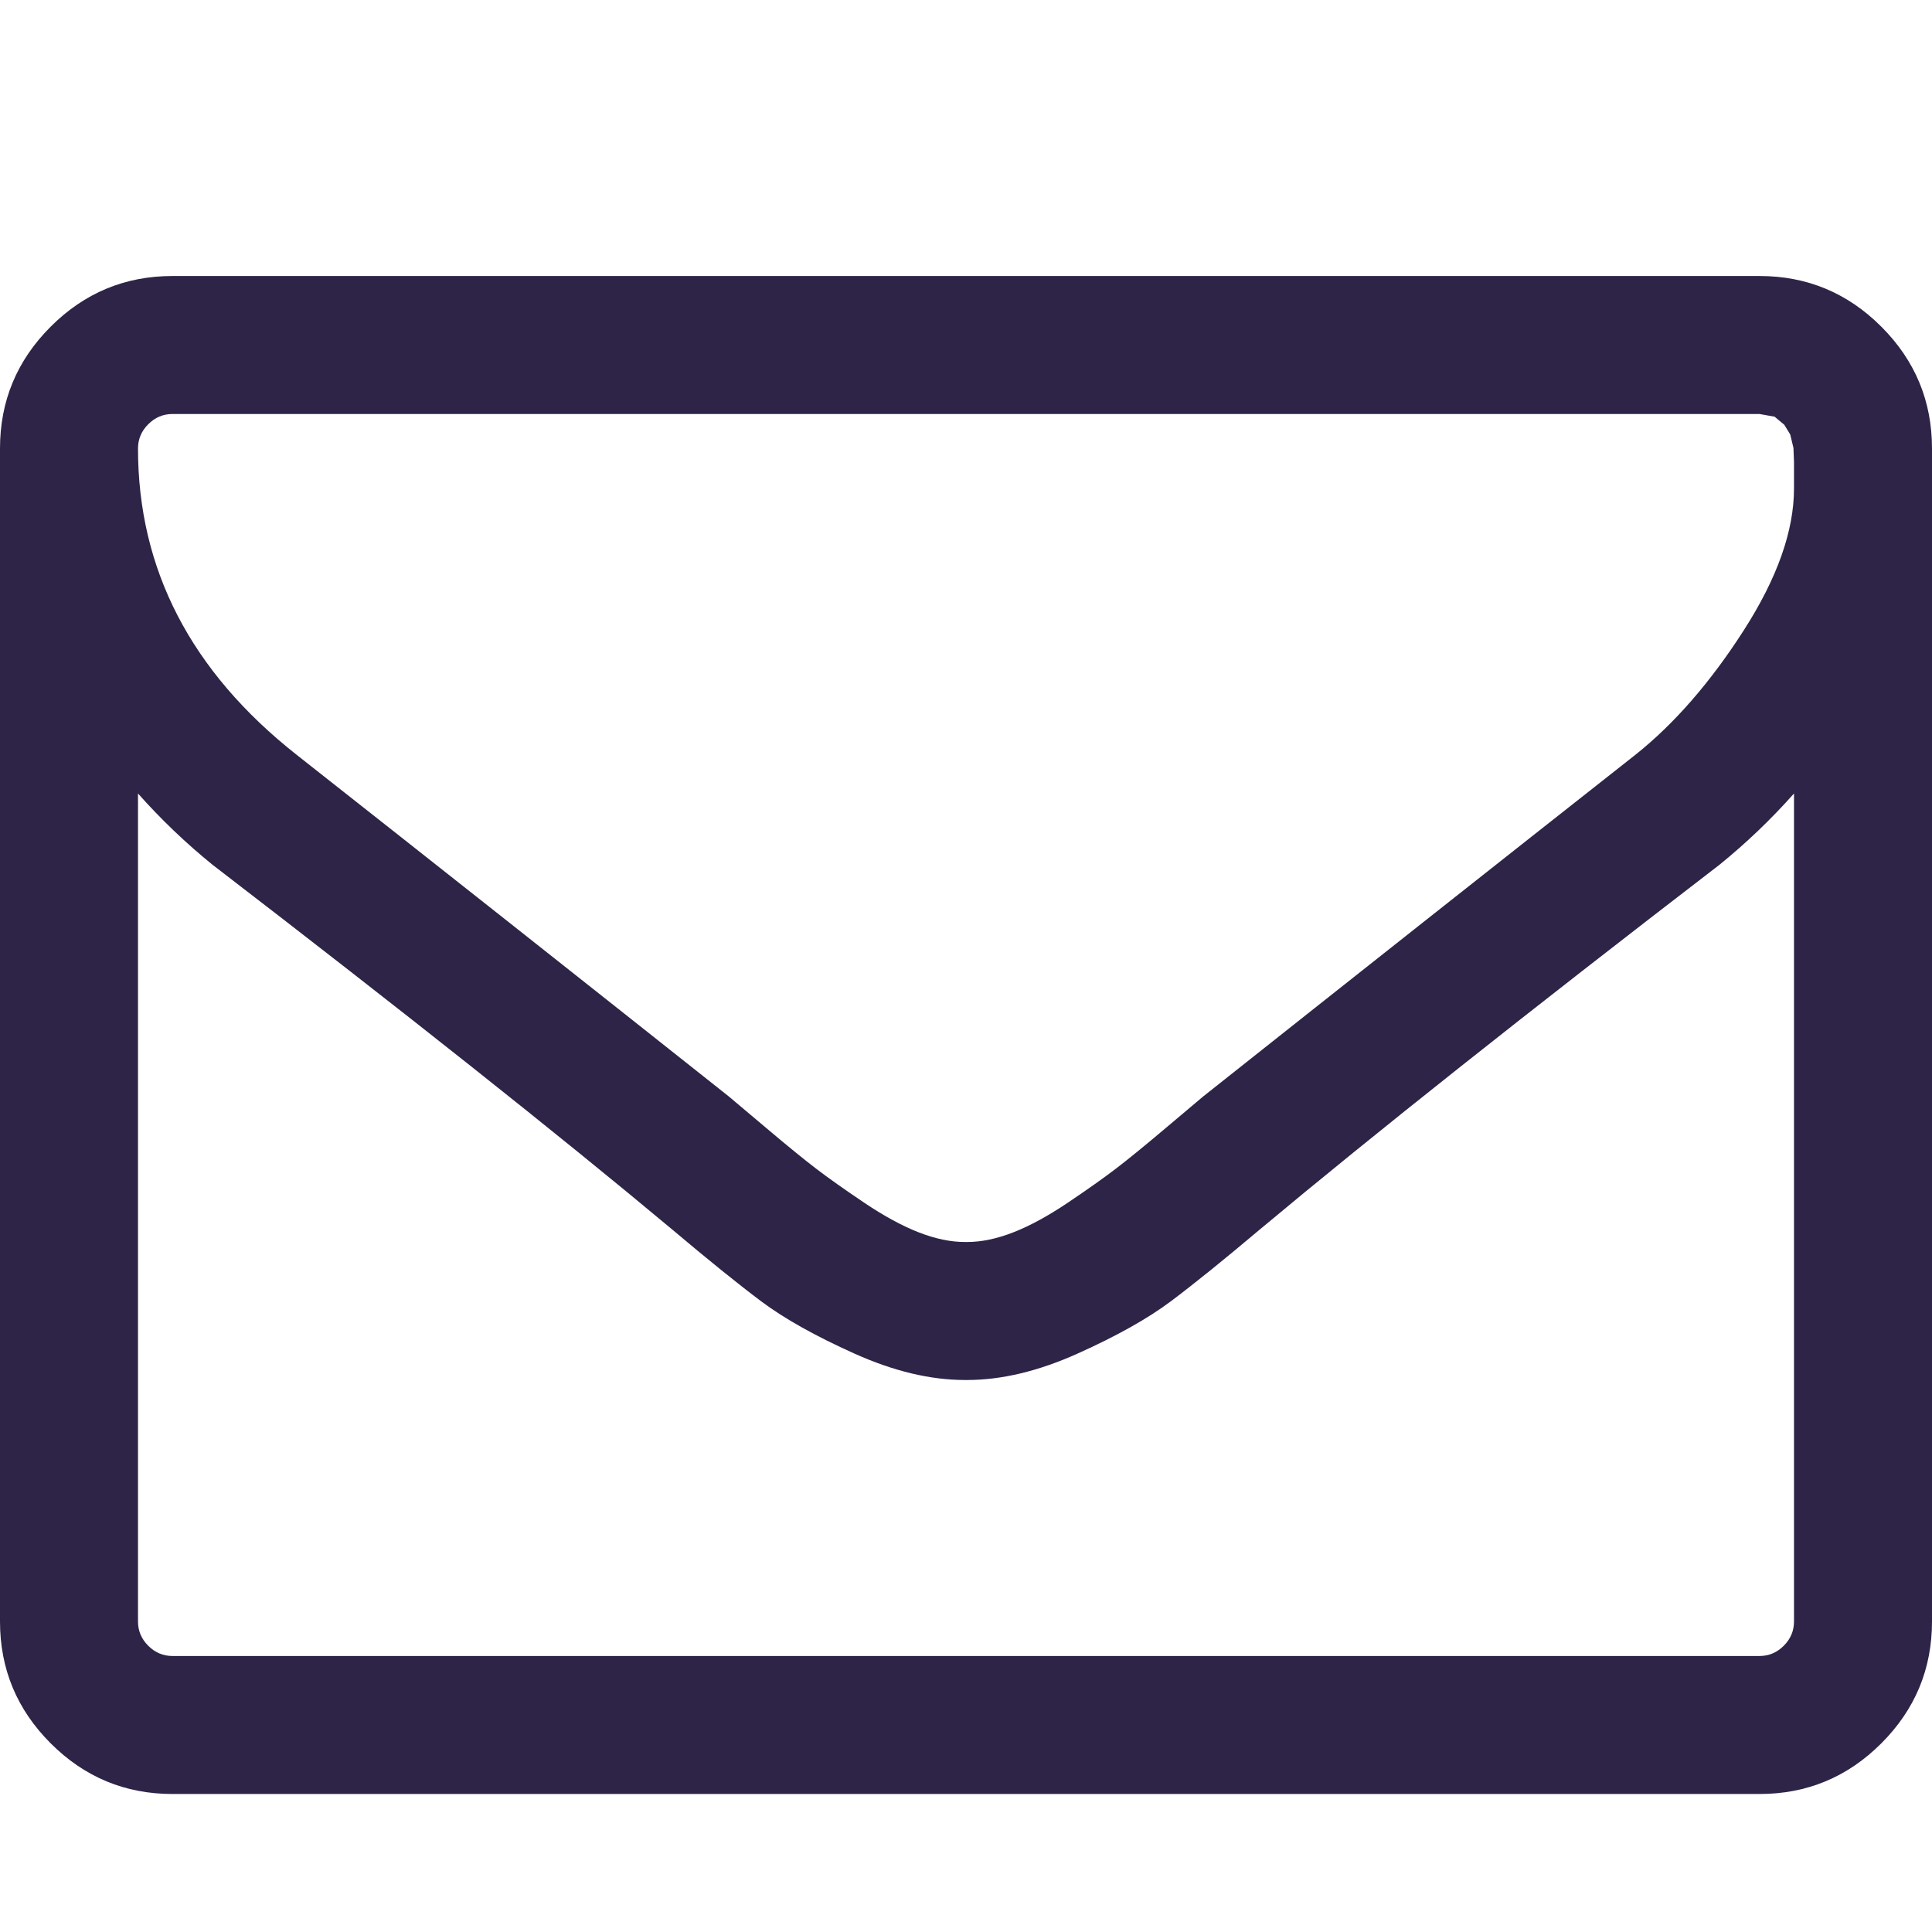
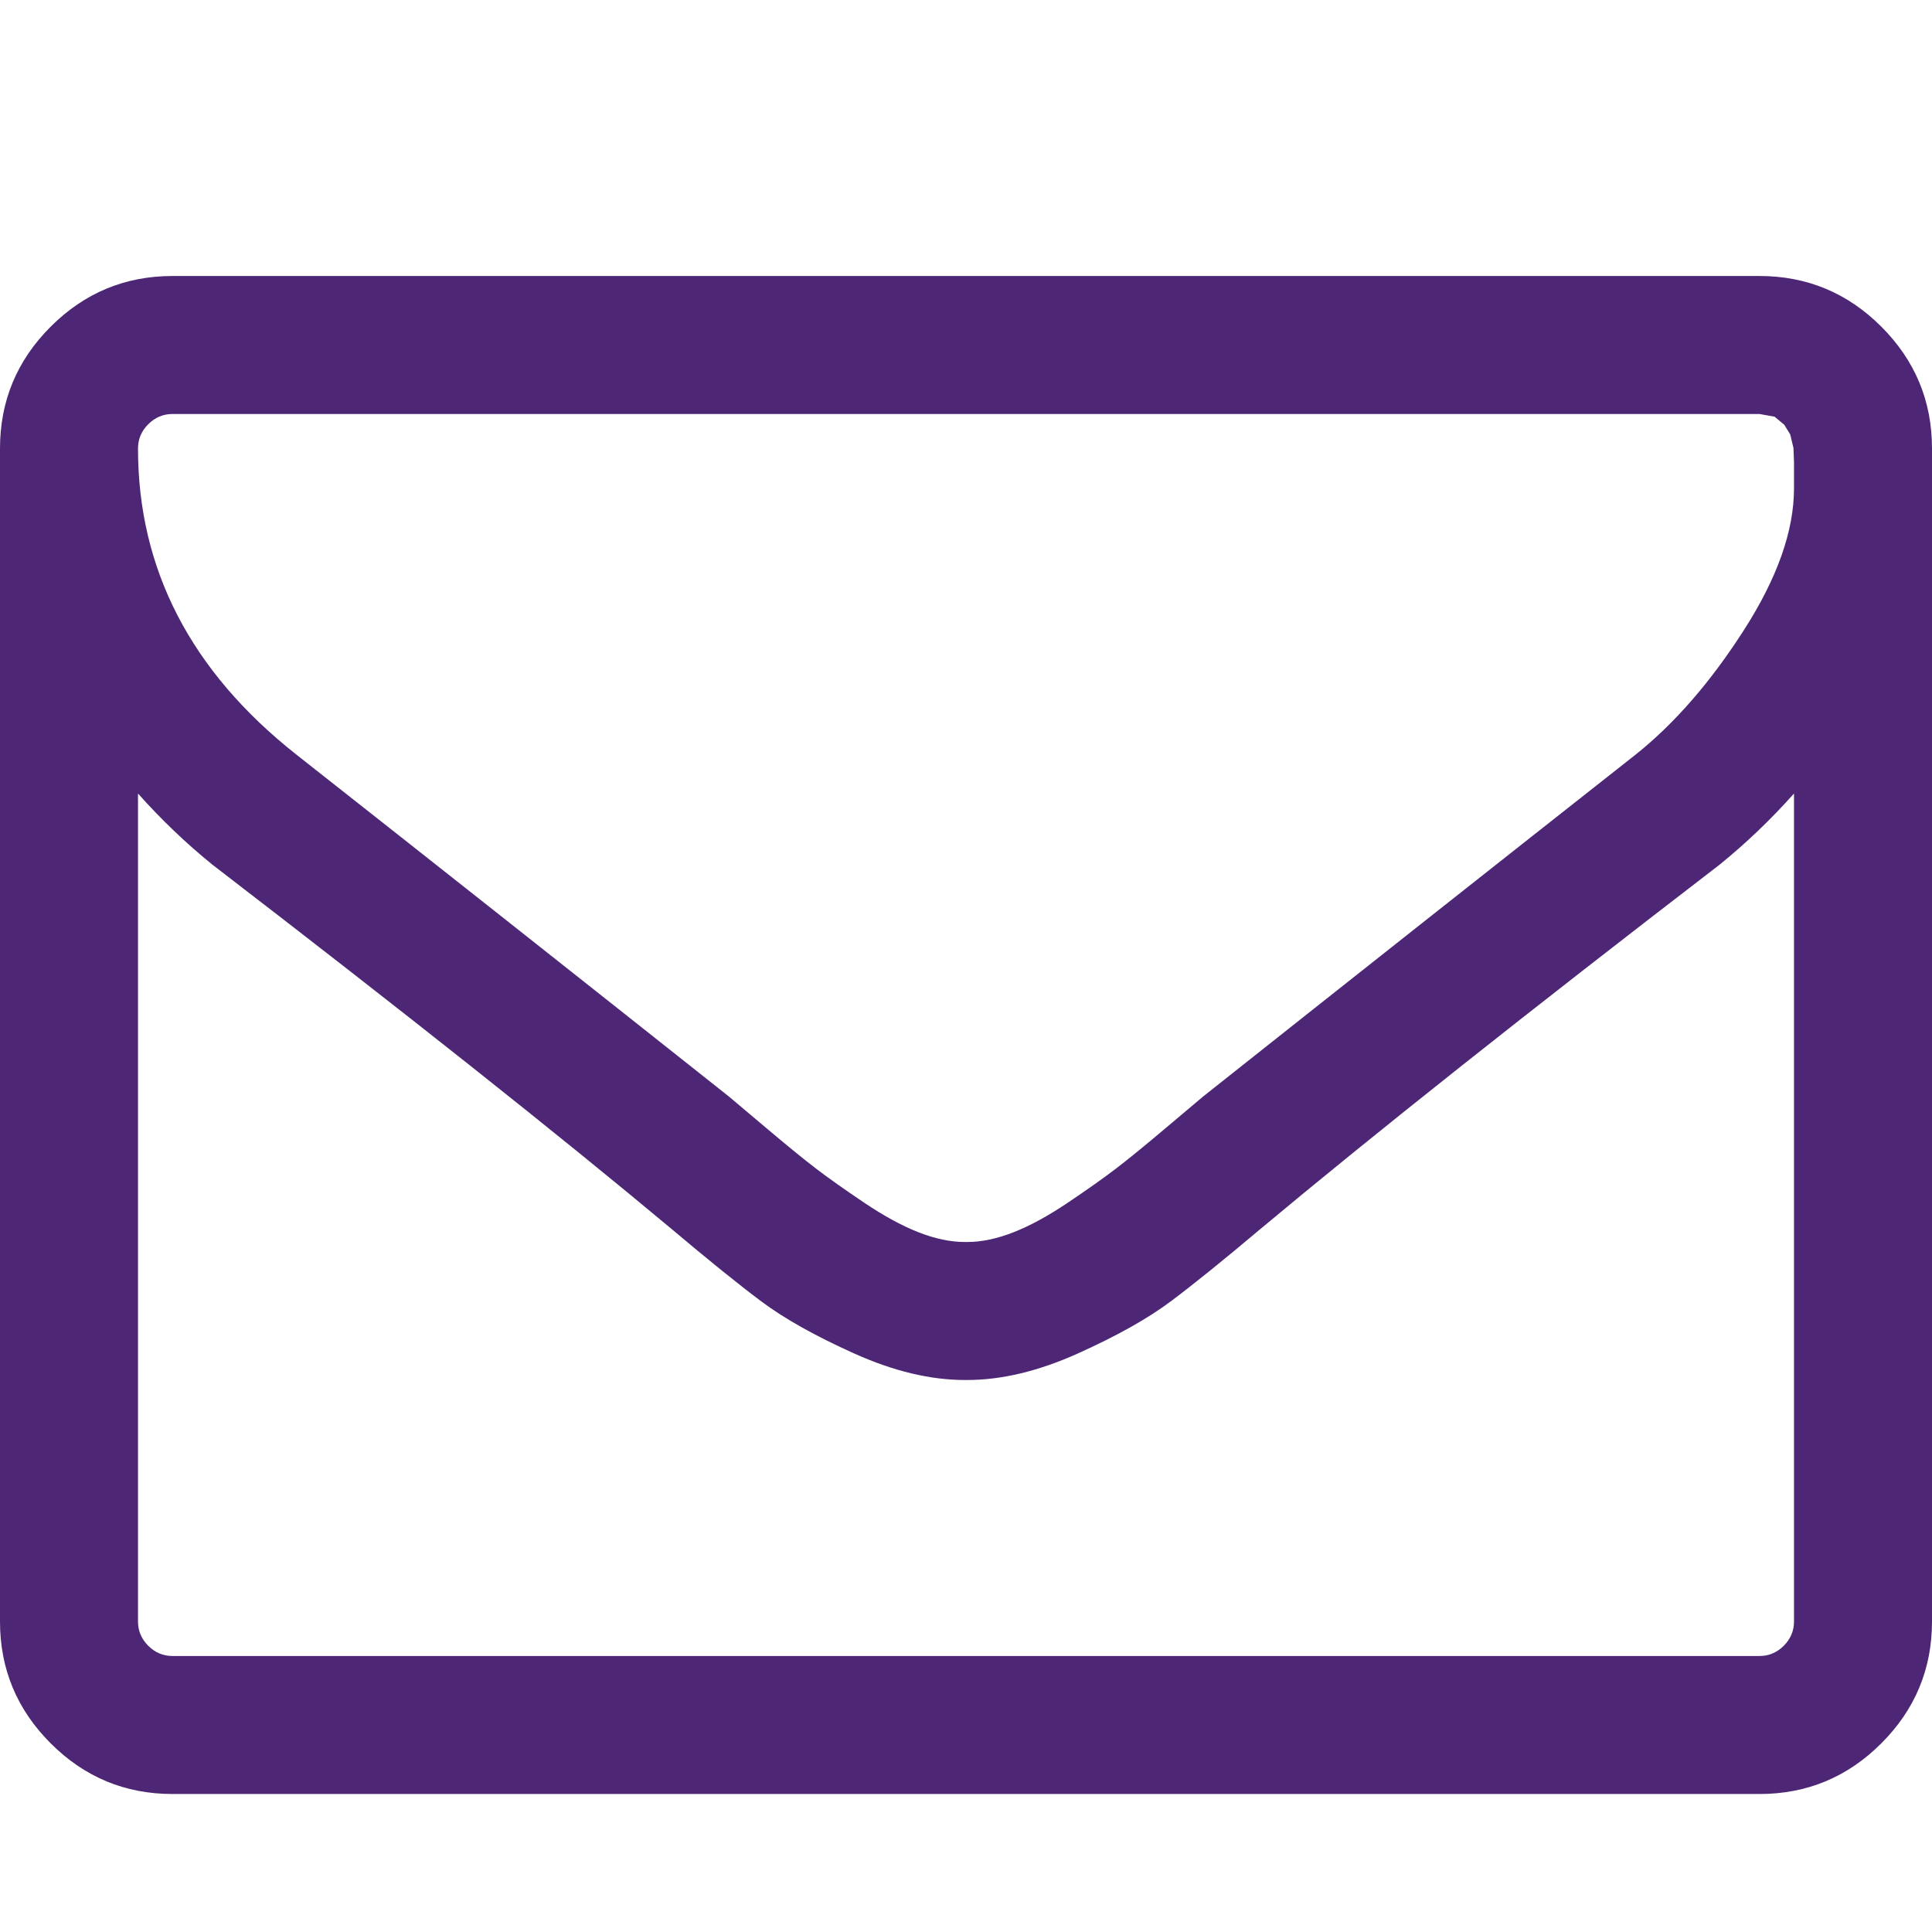
- <svg xmlns="http://www.w3.org/2000/svg" width="128" height="128" viewBox="0 0 1792 1792" fill="#2e2447">
+ <svg xmlns="http://www.w3.org/2000/svg" width="128" height="128" viewBox="0 0 1792 1792" fill="rgb(77, 38, 117)">
  <path d="M1664 1504v-768q-32 36-69 66-268 206-426 338-51 43-83 67t-86.5 48.5-102.5 24.5h-2q-48 0-102.5-24.5t-86.5-48.5-83-67q-158-132-426-338-37-30-69-66v768q0 13 9.5 22.5t22.5 9.5h1472q13 0 22.5-9.5t9.5-22.5zm0-1051v-24.5l-.5-13-3-12.5-5.5-9-9-7.5-14-2.5h-1472q-13 0-22.5 9.5t-9.5 22.5q0 168 147 284 193 152 401 317 6 5 35 29.5t46 37.5 44.5 31.5 50.5 27.5 43 9h2q20 0 43-9t50.5-27.5 44.5-31.5 46-37.5 35-29.5q208-165 401-317 54-43 100.5-115.5t46.5-131.5zm128-37v1088q0 66-47 113t-113 47h-1472q-66 0-113-47t-47-113v-1088q0-66 47-113t113-47h1472q66 0 113 47t47 113z" />
</svg>
